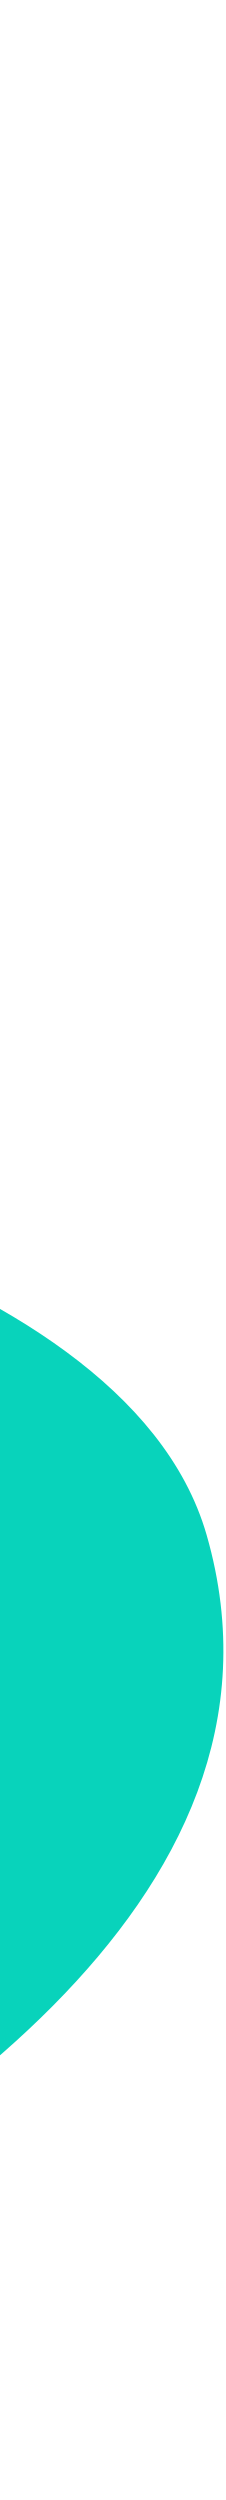
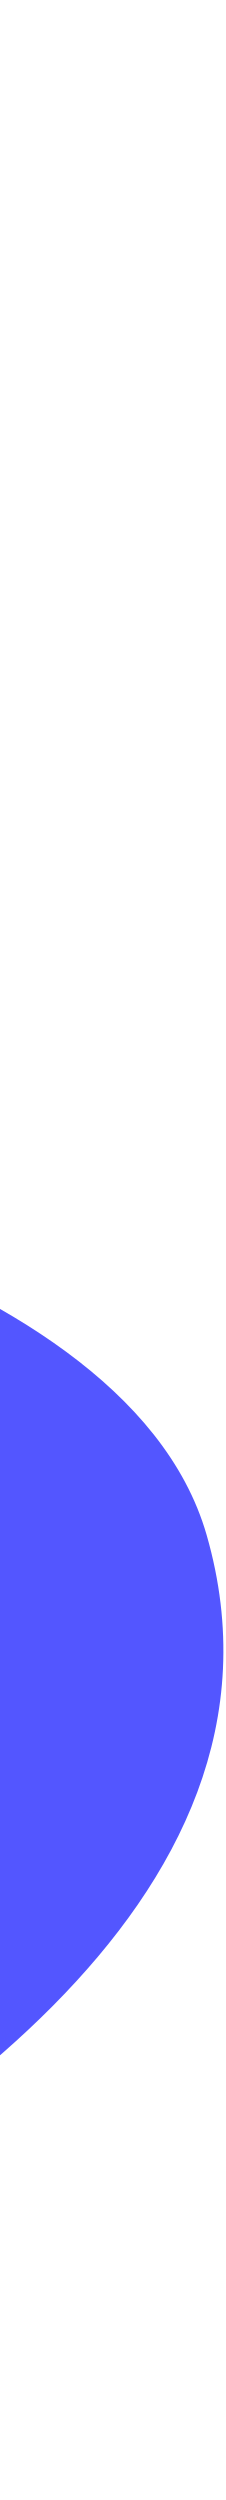
<svg xmlns="http://www.w3.org/2000/svg" width="55" height="610" viewBox="0 0 55 610" fill="none">
-   <path d="M-391.591 0.395C-445.452 -1.332 -477.316 35.613 -501.572 83.733C-545.833 171.537 -560.967 276.494 -546.418 365.852C-531.868 455.21 -479.047 517.336 -426.364 554.563C-346.508 610.991 -325.59 612.6 -247.5 607.018C-190.503 602.944 -159.808 595.565 -93.806 561.844C-27.804 528.123 76.439 465.113 50.422 374.546C29.828 302.855 -112.879 282.313 -112.879 282.313C-112.879 282.313 -179.389 274.713 -219.359 243.749C-260.729 211.701 -286.937 128.037 -286.937 128.037C-286.937 128.037 -327.164 2.46 -391.591 0.395Z" fill="#08D3BB" />
+   <path d="M-391.591 0.395C-445.452 -1.332 -477.316 35.613 -501.572 83.733C-545.833 171.537 -560.967 276.494 -546.418 365.852C-531.868 455.21 -479.047 517.336 -426.364 554.563C-346.508 610.991 -325.59 612.6 -247.5 607.018C-190.503 602.944 -159.808 595.565 -93.806 561.844C-27.804 528.123 76.439 465.113 50.422 374.546C29.828 302.855 -112.879 282.313 -112.879 282.313C-112.879 282.313 -179.389 274.713 -219.359 243.749C-260.729 211.701 -286.937 128.037 -286.937 128.037C-286.937 128.037 -327.164 2.46 -391.591 0.395Z" fill="#5356FF" />
</svg>
